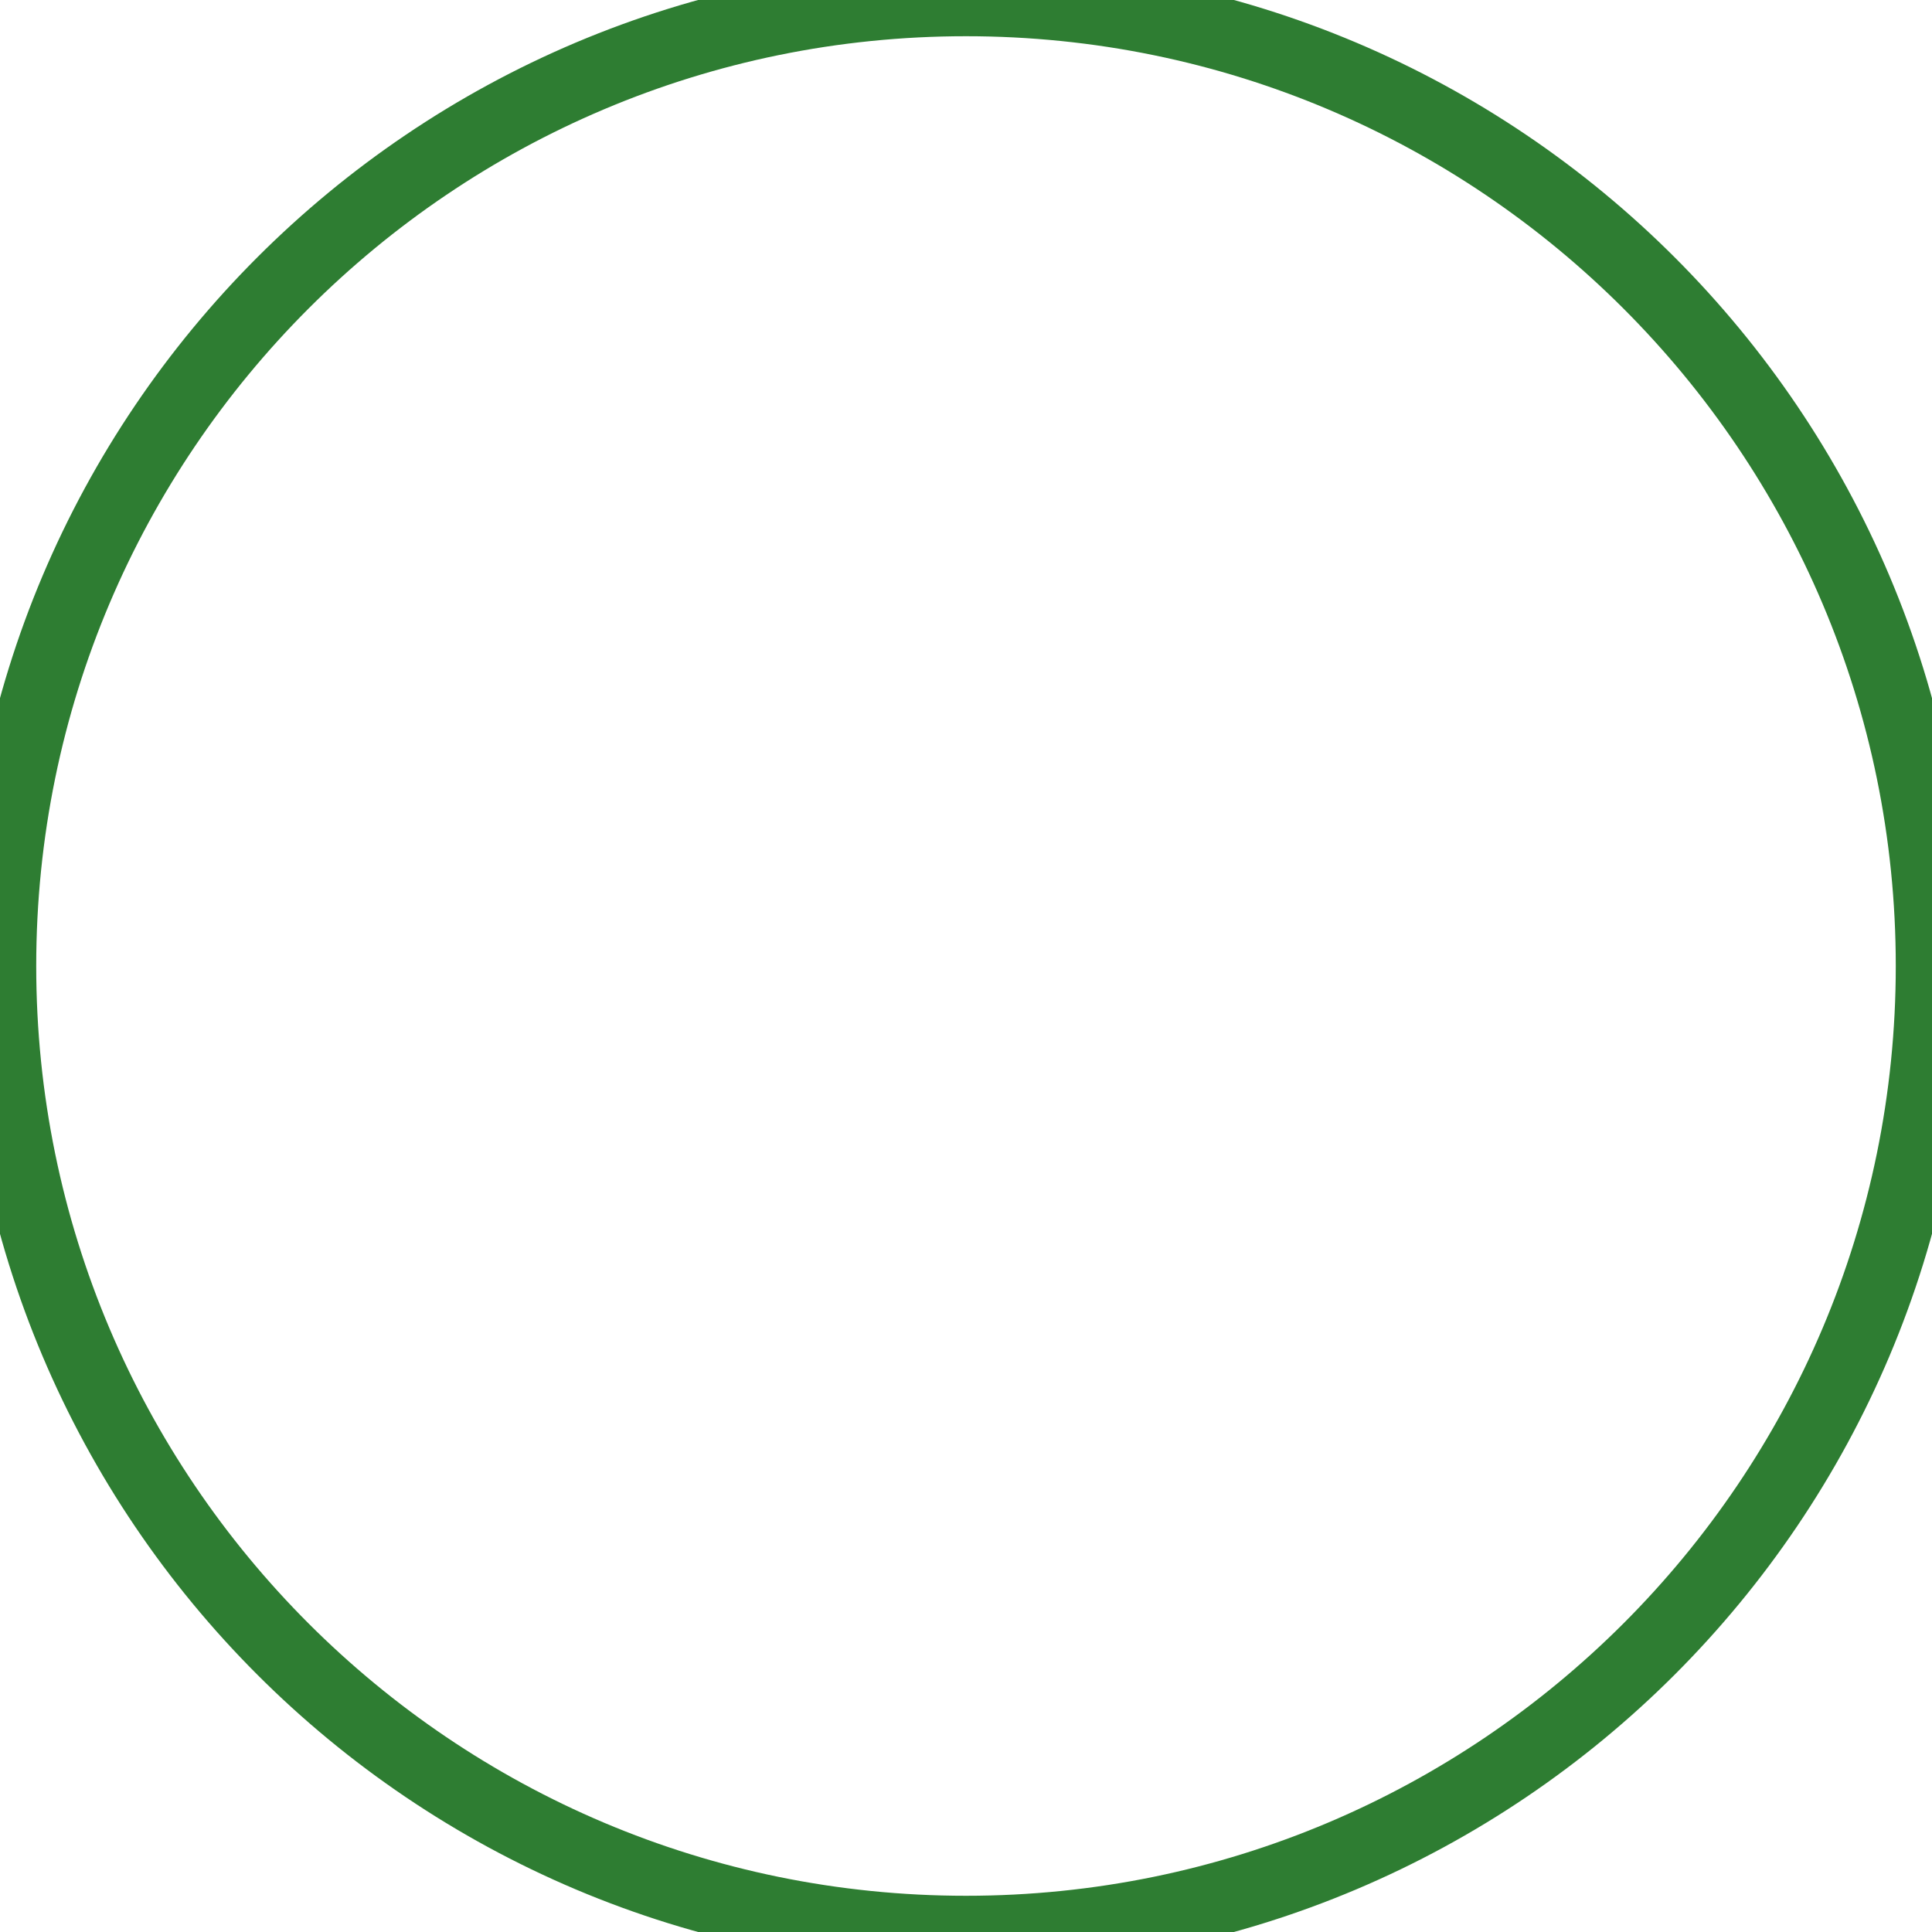
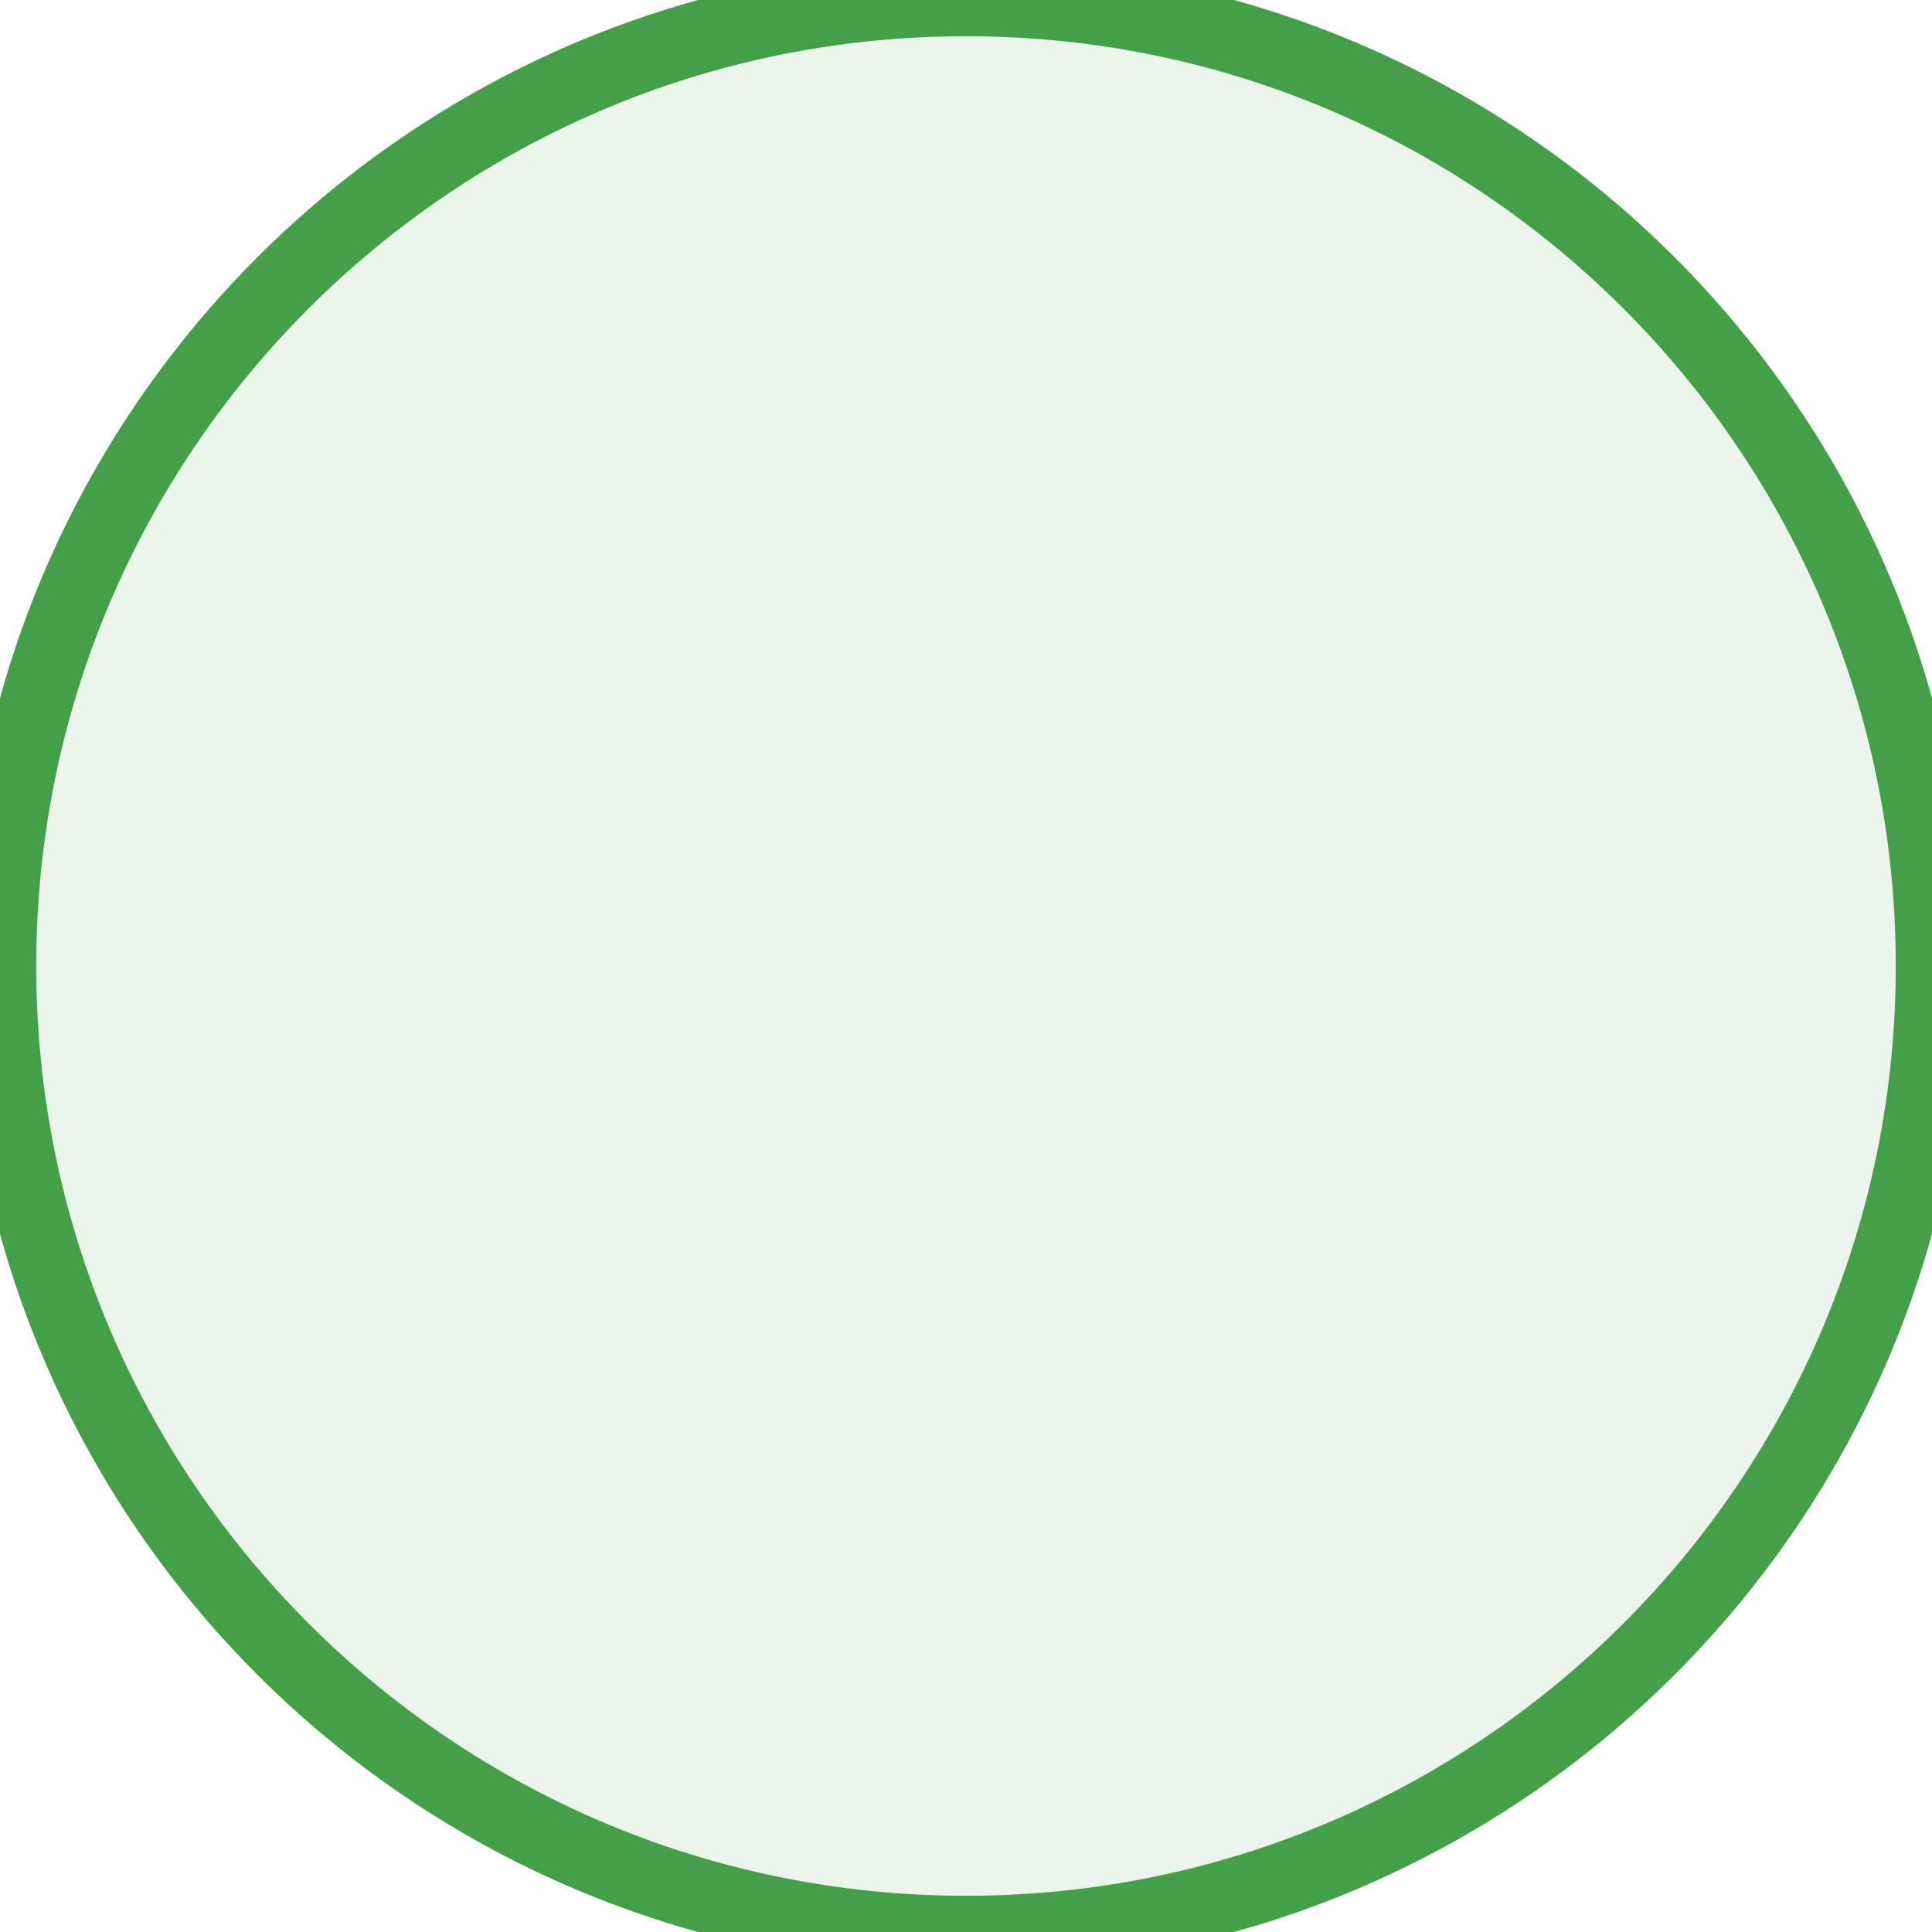
<svg xmlns="http://www.w3.org/2000/svg" width="80" height="80" viewBox="0 0 80 80" preserveAspectRatio="none">
-   <g fill="#000000">
-     <ellipse cx="40" cy="40" rx="40" ry="40" fill-opacity="0.0" stroke="#2E7D32" stroke-width="3.0" />
+   <g fill="#43A047">
+     <ellipse cx="40" cy="40" rx="40" ry="40" fill-opacity="0.102" stroke="#43A047" stroke-width="3.0" />
  </g>
</svg>
